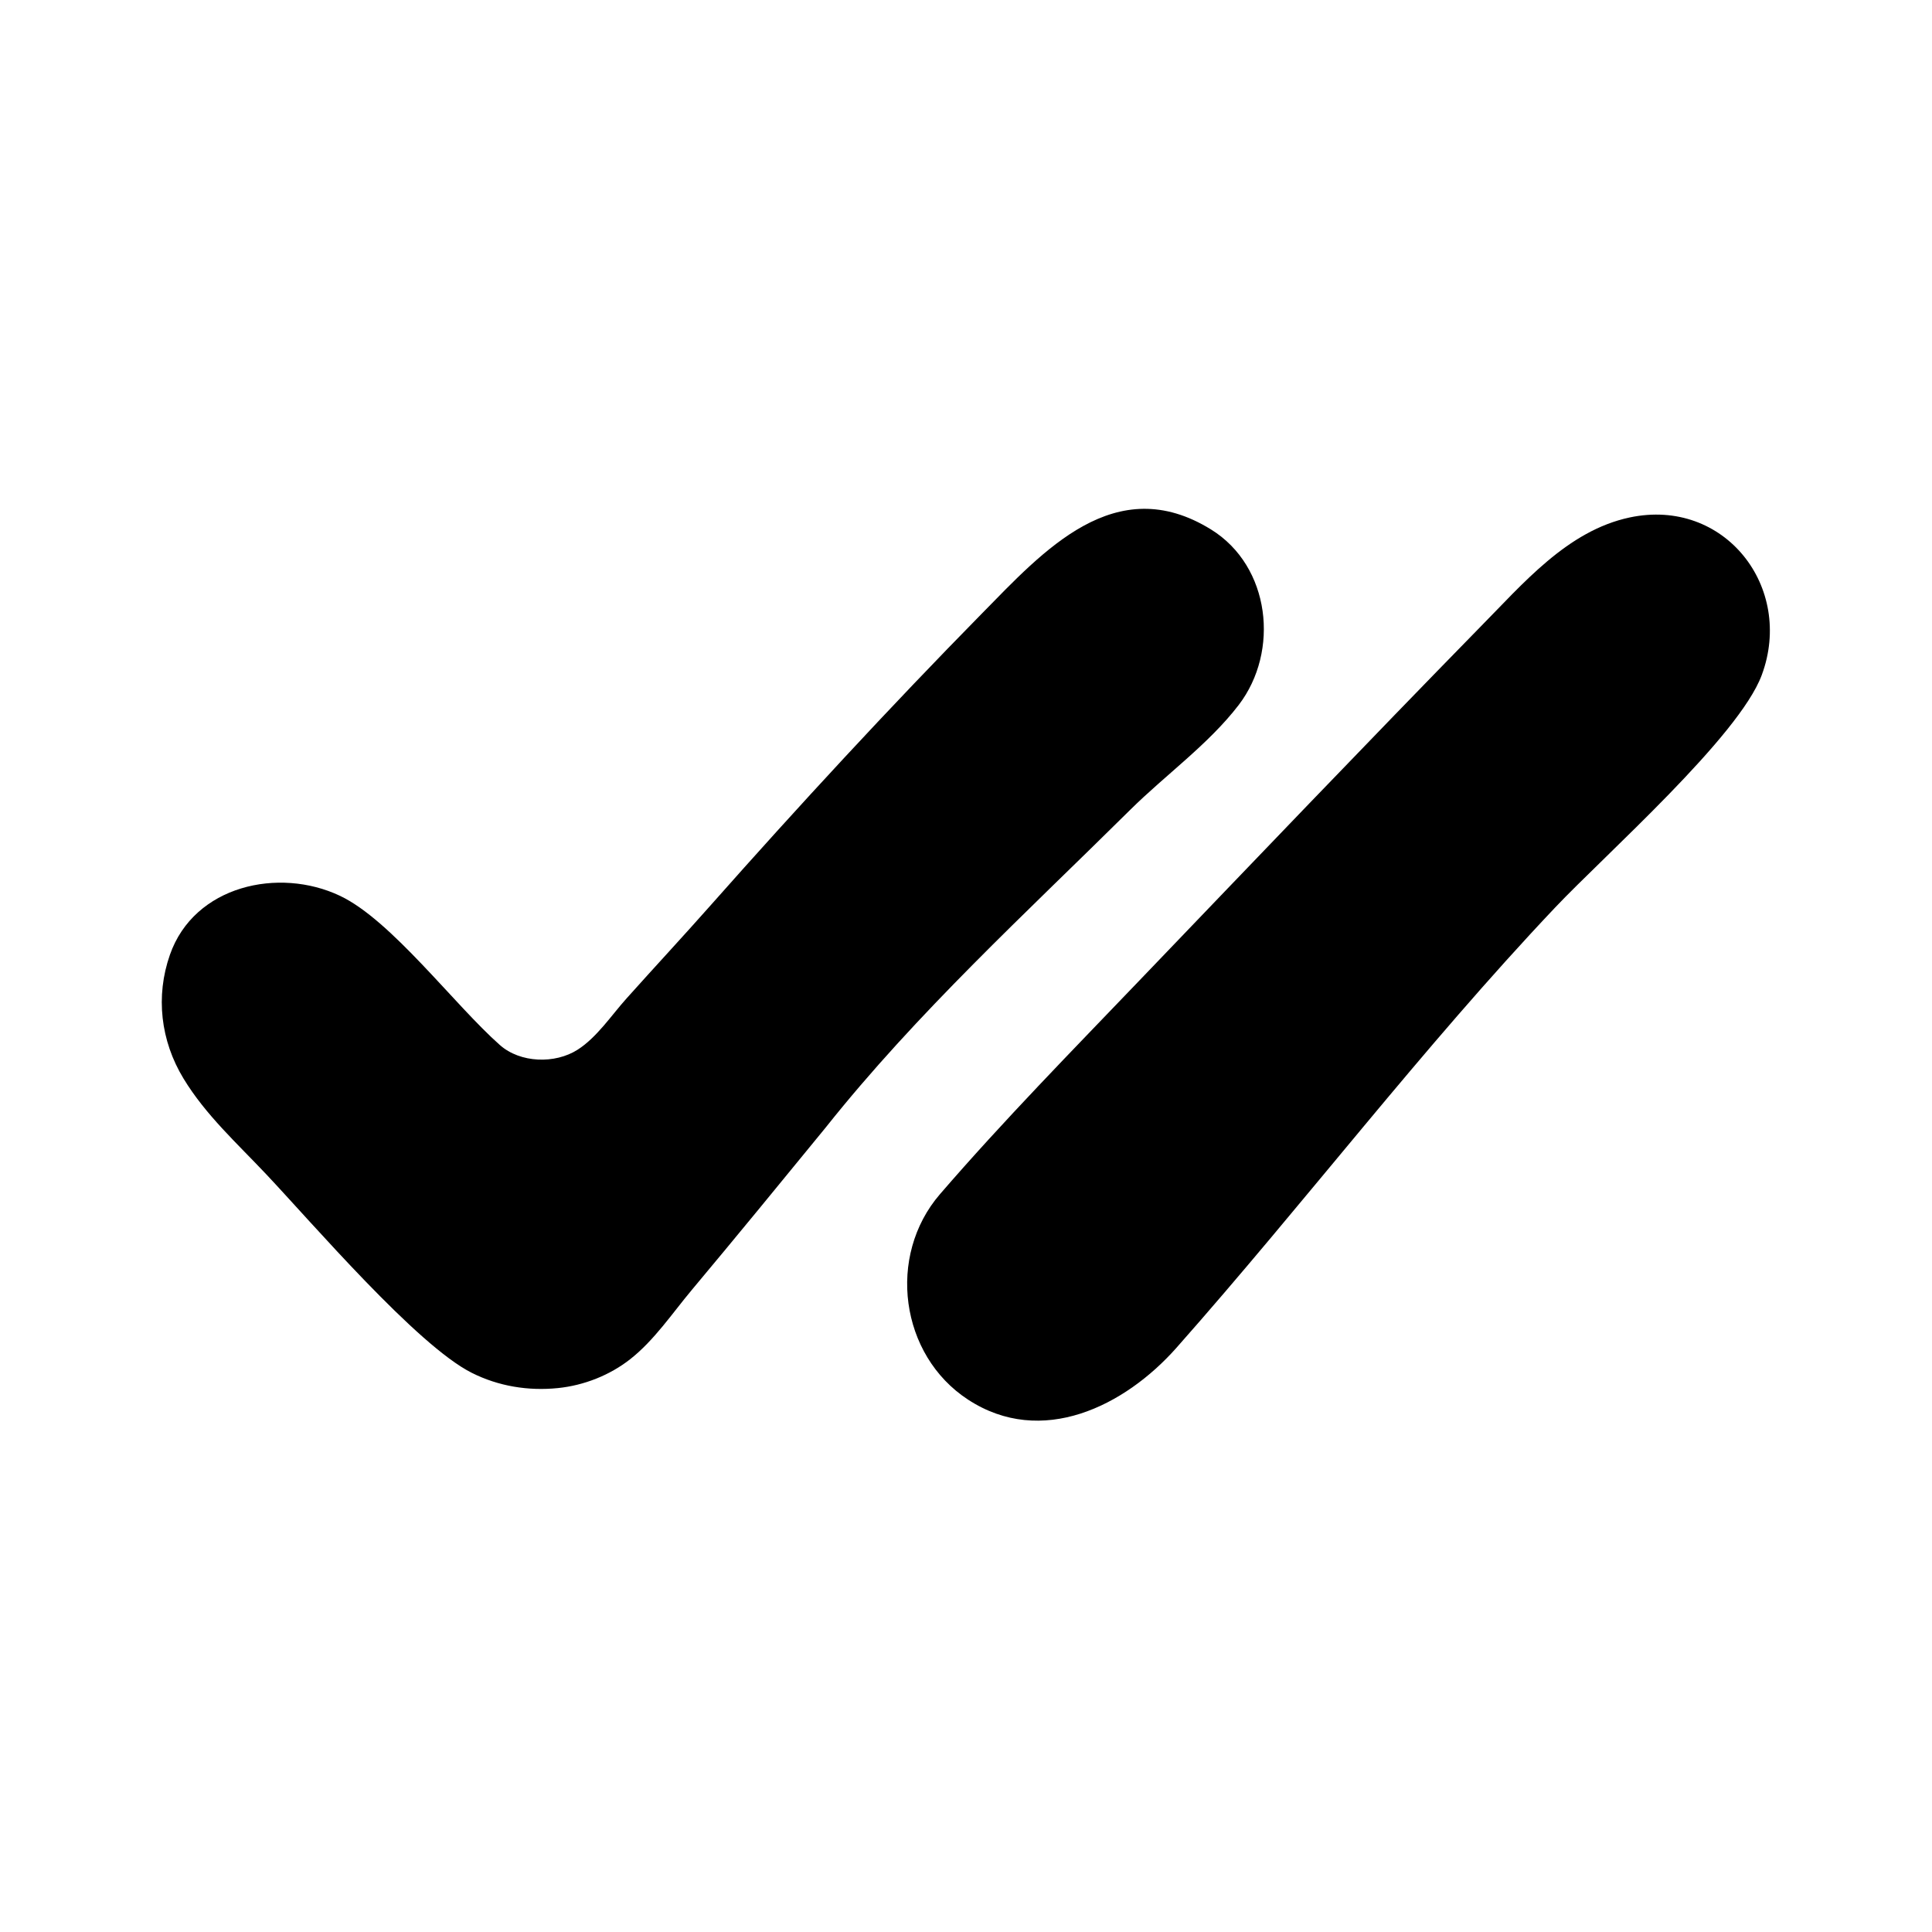
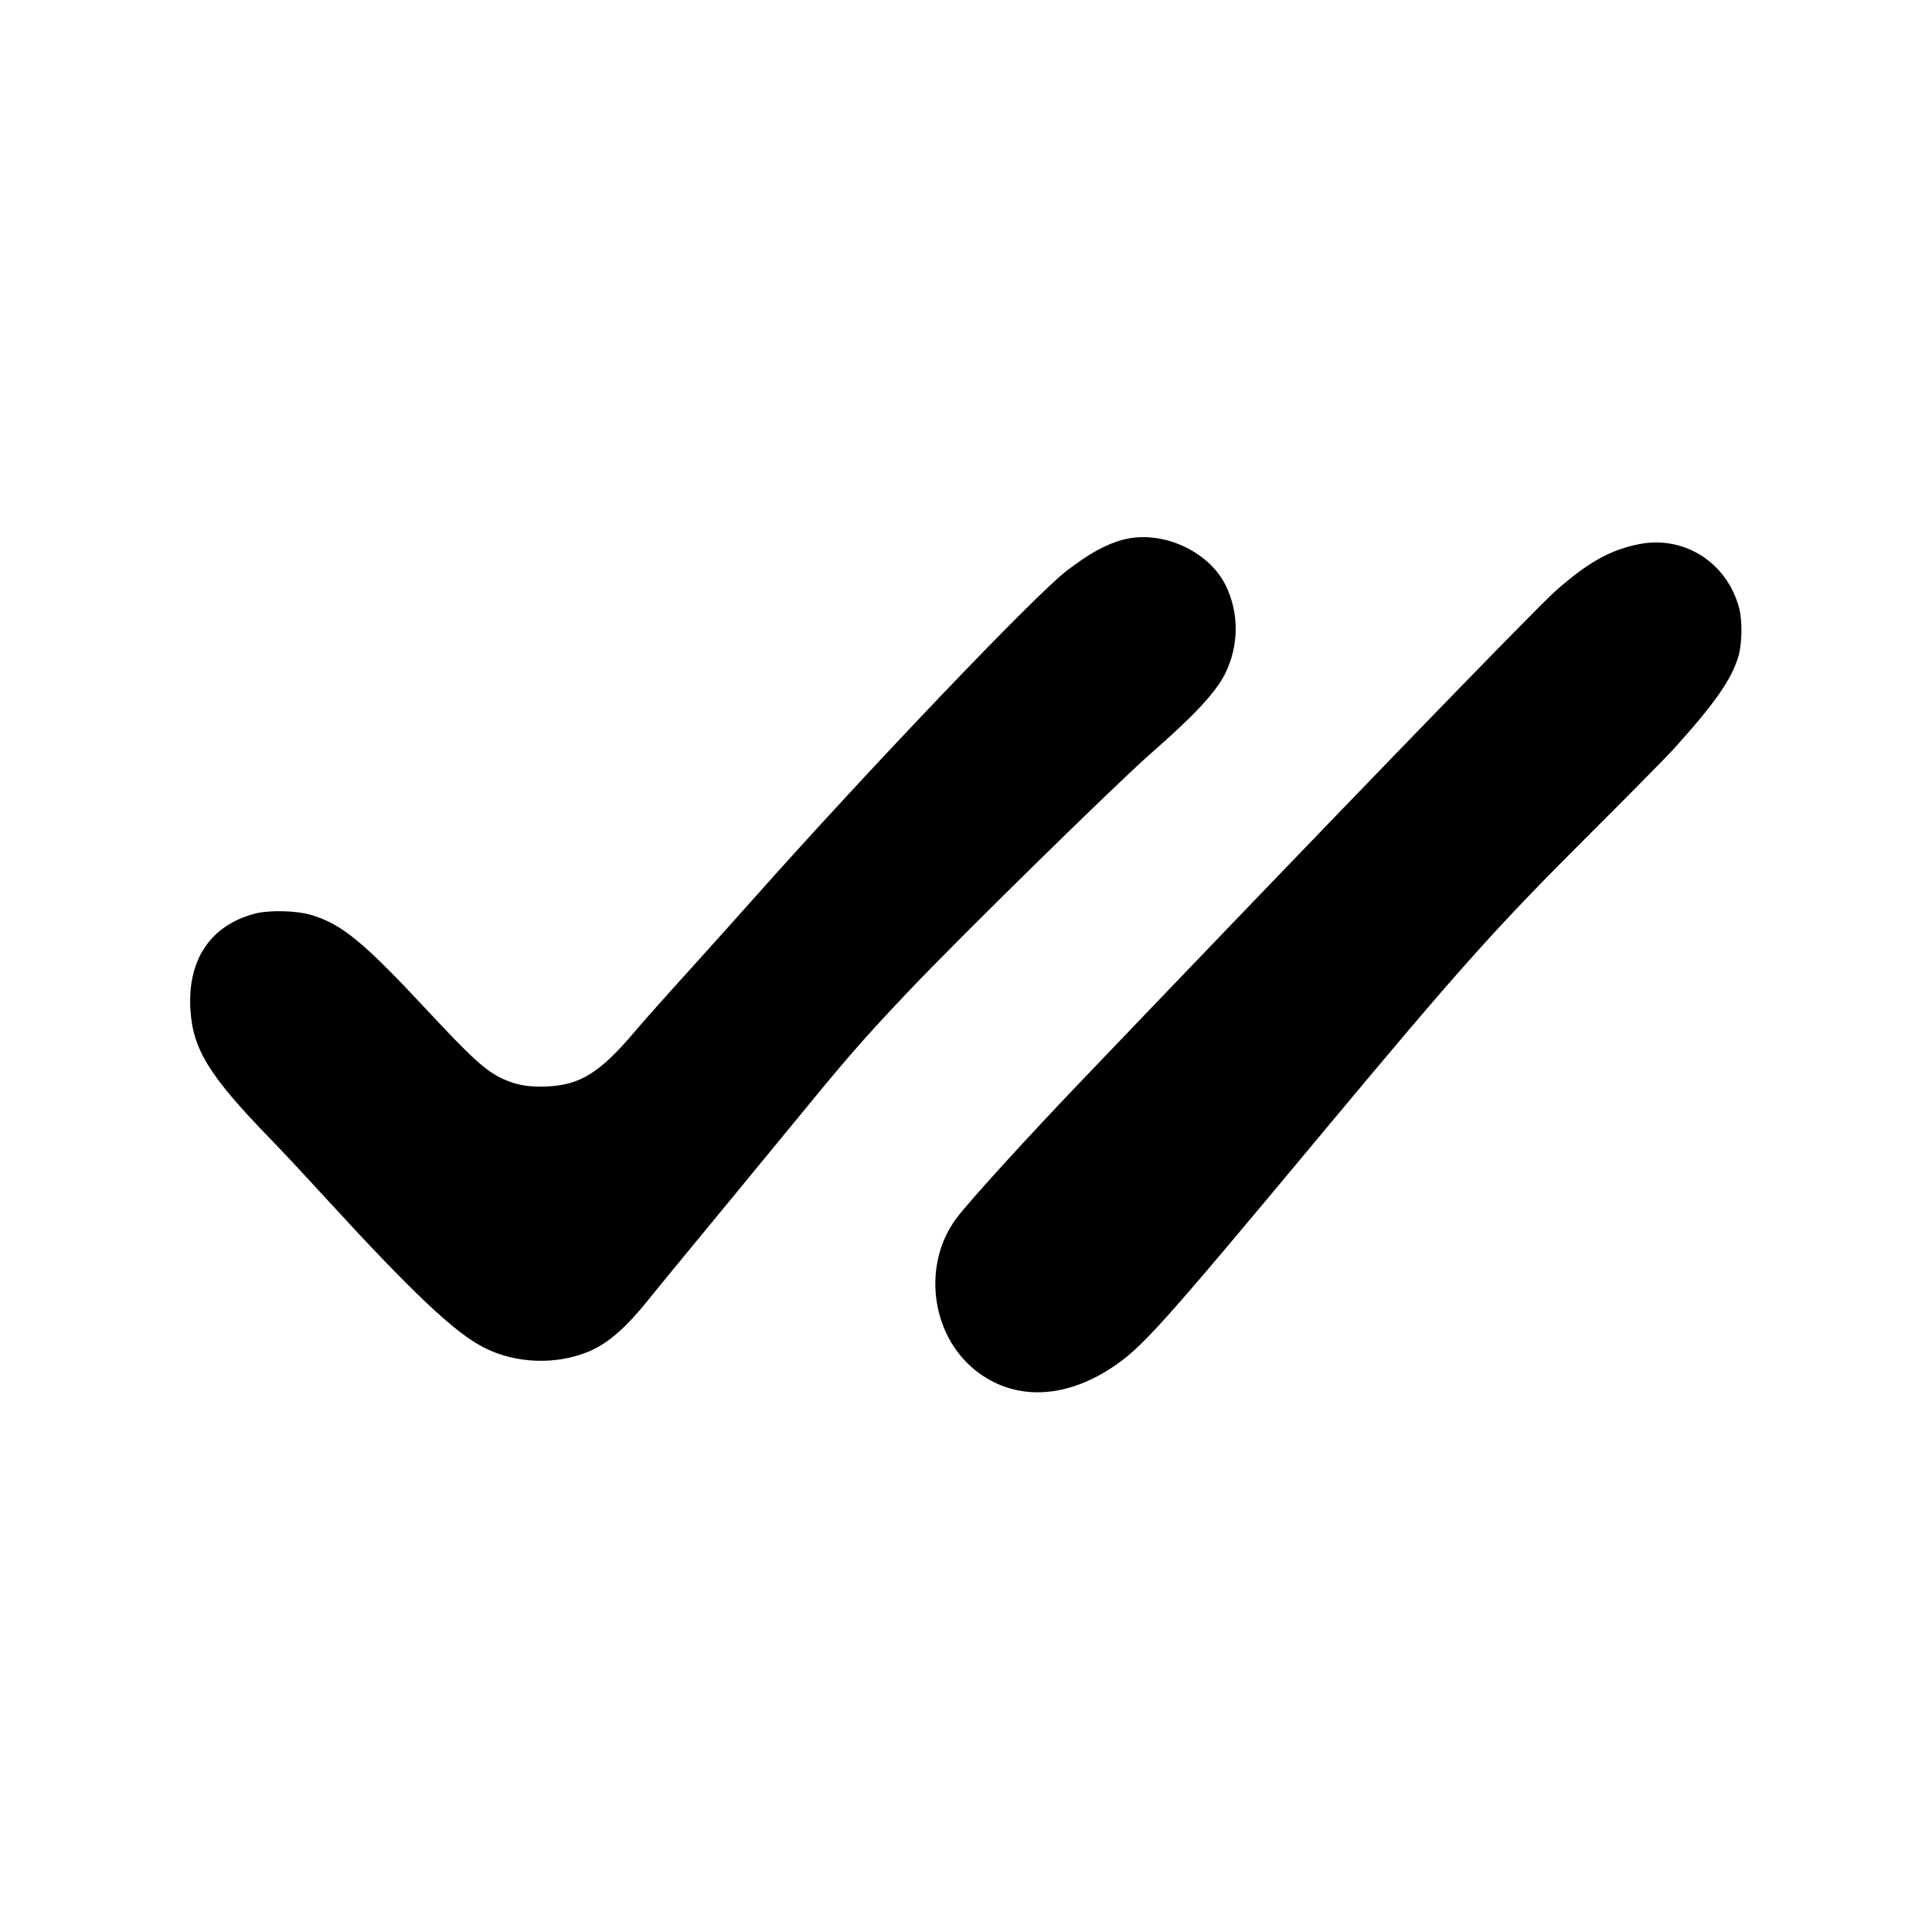
<svg xmlns="http://www.w3.org/2000/svg" width="24" height="24" viewBox="0 0 24 24" fill="none">
-   <path fill="currentColor" fill-rule="nonzero" d="M 10.255 14.009 C 9.704 14.683 9.152 15.357 8.593 16.025 C 8.352 16.313 8.127 16.65 7.829 16.884 C 7.575 17.084 7.254 17.21 6.933 17.243 C 6.564 17.281 6.193 17.221 5.861 17.054 C 5.179 16.712 3.886 15.201 3.306 14.586 C 2.946 14.204 2.553 13.849 2.279 13.397 C 1.995 12.929 1.93 12.376 2.111 11.86 C 2.412 11 3.464 10.768 4.223 11.128 C 4.86 11.429 5.645 12.483 6.21 12.982 C 6.463 13.206 6.895 13.219 7.175 13.04 C 7.415 12.887 7.596 12.611 7.784 12.402 C 8.132 12.013 8.488 11.63 8.834 11.239 C 9.923 10.009 11.045 8.794 12.197 7.622 C 12.959 6.847 13.853 5.84 15.045 6.578 C 15.782 7.035 15.898 8.09 15.388 8.757 C 15.014 9.245 14.476 9.628 14.04 10.06 C 12.748 11.34 11.39 12.581 10.255 14.009 Z M 18.381 7.796 C 18.917 7.254 19.468 6.593 20.245 6.428 C 21.424 6.178 22.29 7.296 21.885 8.386 C 21.602 9.149 19.948 10.609 19.318 11.274 C 17.661 13.025 16.209 14.941 14.614 16.743 C 13.971 17.469 12.939 17.983 12.026 17.387 C 11.179 16.835 11.014 15.601 11.677 14.834 C 12.468 13.918 13.321 13.05 14.158 12.176 C 15.562 10.712 16.963 9.246 18.381 7.796 Z" />
+   <path fill="currentColor" fill-rule="evenodd" d="M13.956 6.703C13.741 6.759 13.528 6.877 13.250 7.091C12.855 7.394 10.814 9.531 9.375 11.148C9.200 11.345 8.830 11.758 8.555 12.062C8.278 12.367 7.978 12.705 7.888 12.812C7.453 13.327 7.206 13.480 6.788 13.497C6.570 13.505 6.417 13.480 6.253 13.405C6.039 13.308 5.869 13.155 5.281 12.523C4.511 11.698 4.245 11.480 3.867 11.366C3.683 11.311 3.341 11.303 3.164 11.350C2.622 11.494 2.336 11.909 2.364 12.516C2.388 13.025 2.588 13.353 3.352 14.141C3.491 14.283 3.795 14.609 4.031 14.867C5.127 16.064 5.648 16.556 6.016 16.742C6.408 16.941 6.911 16.958 7.314 16.789C7.558 16.686 7.780 16.492 8.078 16.117C8.167 16.005 8.439 15.675 8.680 15.383C8.922 15.091 9.381 14.531 9.702 14.141C10.530 13.130 10.677 12.959 11.273 12.328C11.895 11.670 13.852 9.750 14.297 9.359C14.838 8.886 15.106 8.597 15.220 8.367C15.392 8.017 15.394 7.614 15.225 7.270C15.013 6.841 14.430 6.580 13.956 6.703Z M20.370 6.758C20.011 6.827 19.731 6.981 19.327 7.338C19.086 7.548 16.433 10.291 13.455 13.405C12.770 14.120 12.050 14.911 11.888 15.125C11.452 15.697 11.558 16.577 12.117 17.023C12.583 17.395 13.203 17.386 13.800 16.997C14.178 16.750 14.400 16.505 16.377 14.133C18.161 11.992 18.572 11.534 19.789 10.320C20.255 9.856 20.709 9.395 20.798 9.297C21.311 8.727 21.514 8.434 21.597 8.147C21.642 7.988 21.645 7.700 21.603 7.548C21.450 6.988 20.927 6.653 20.370 6.758Z" />
</svg>
